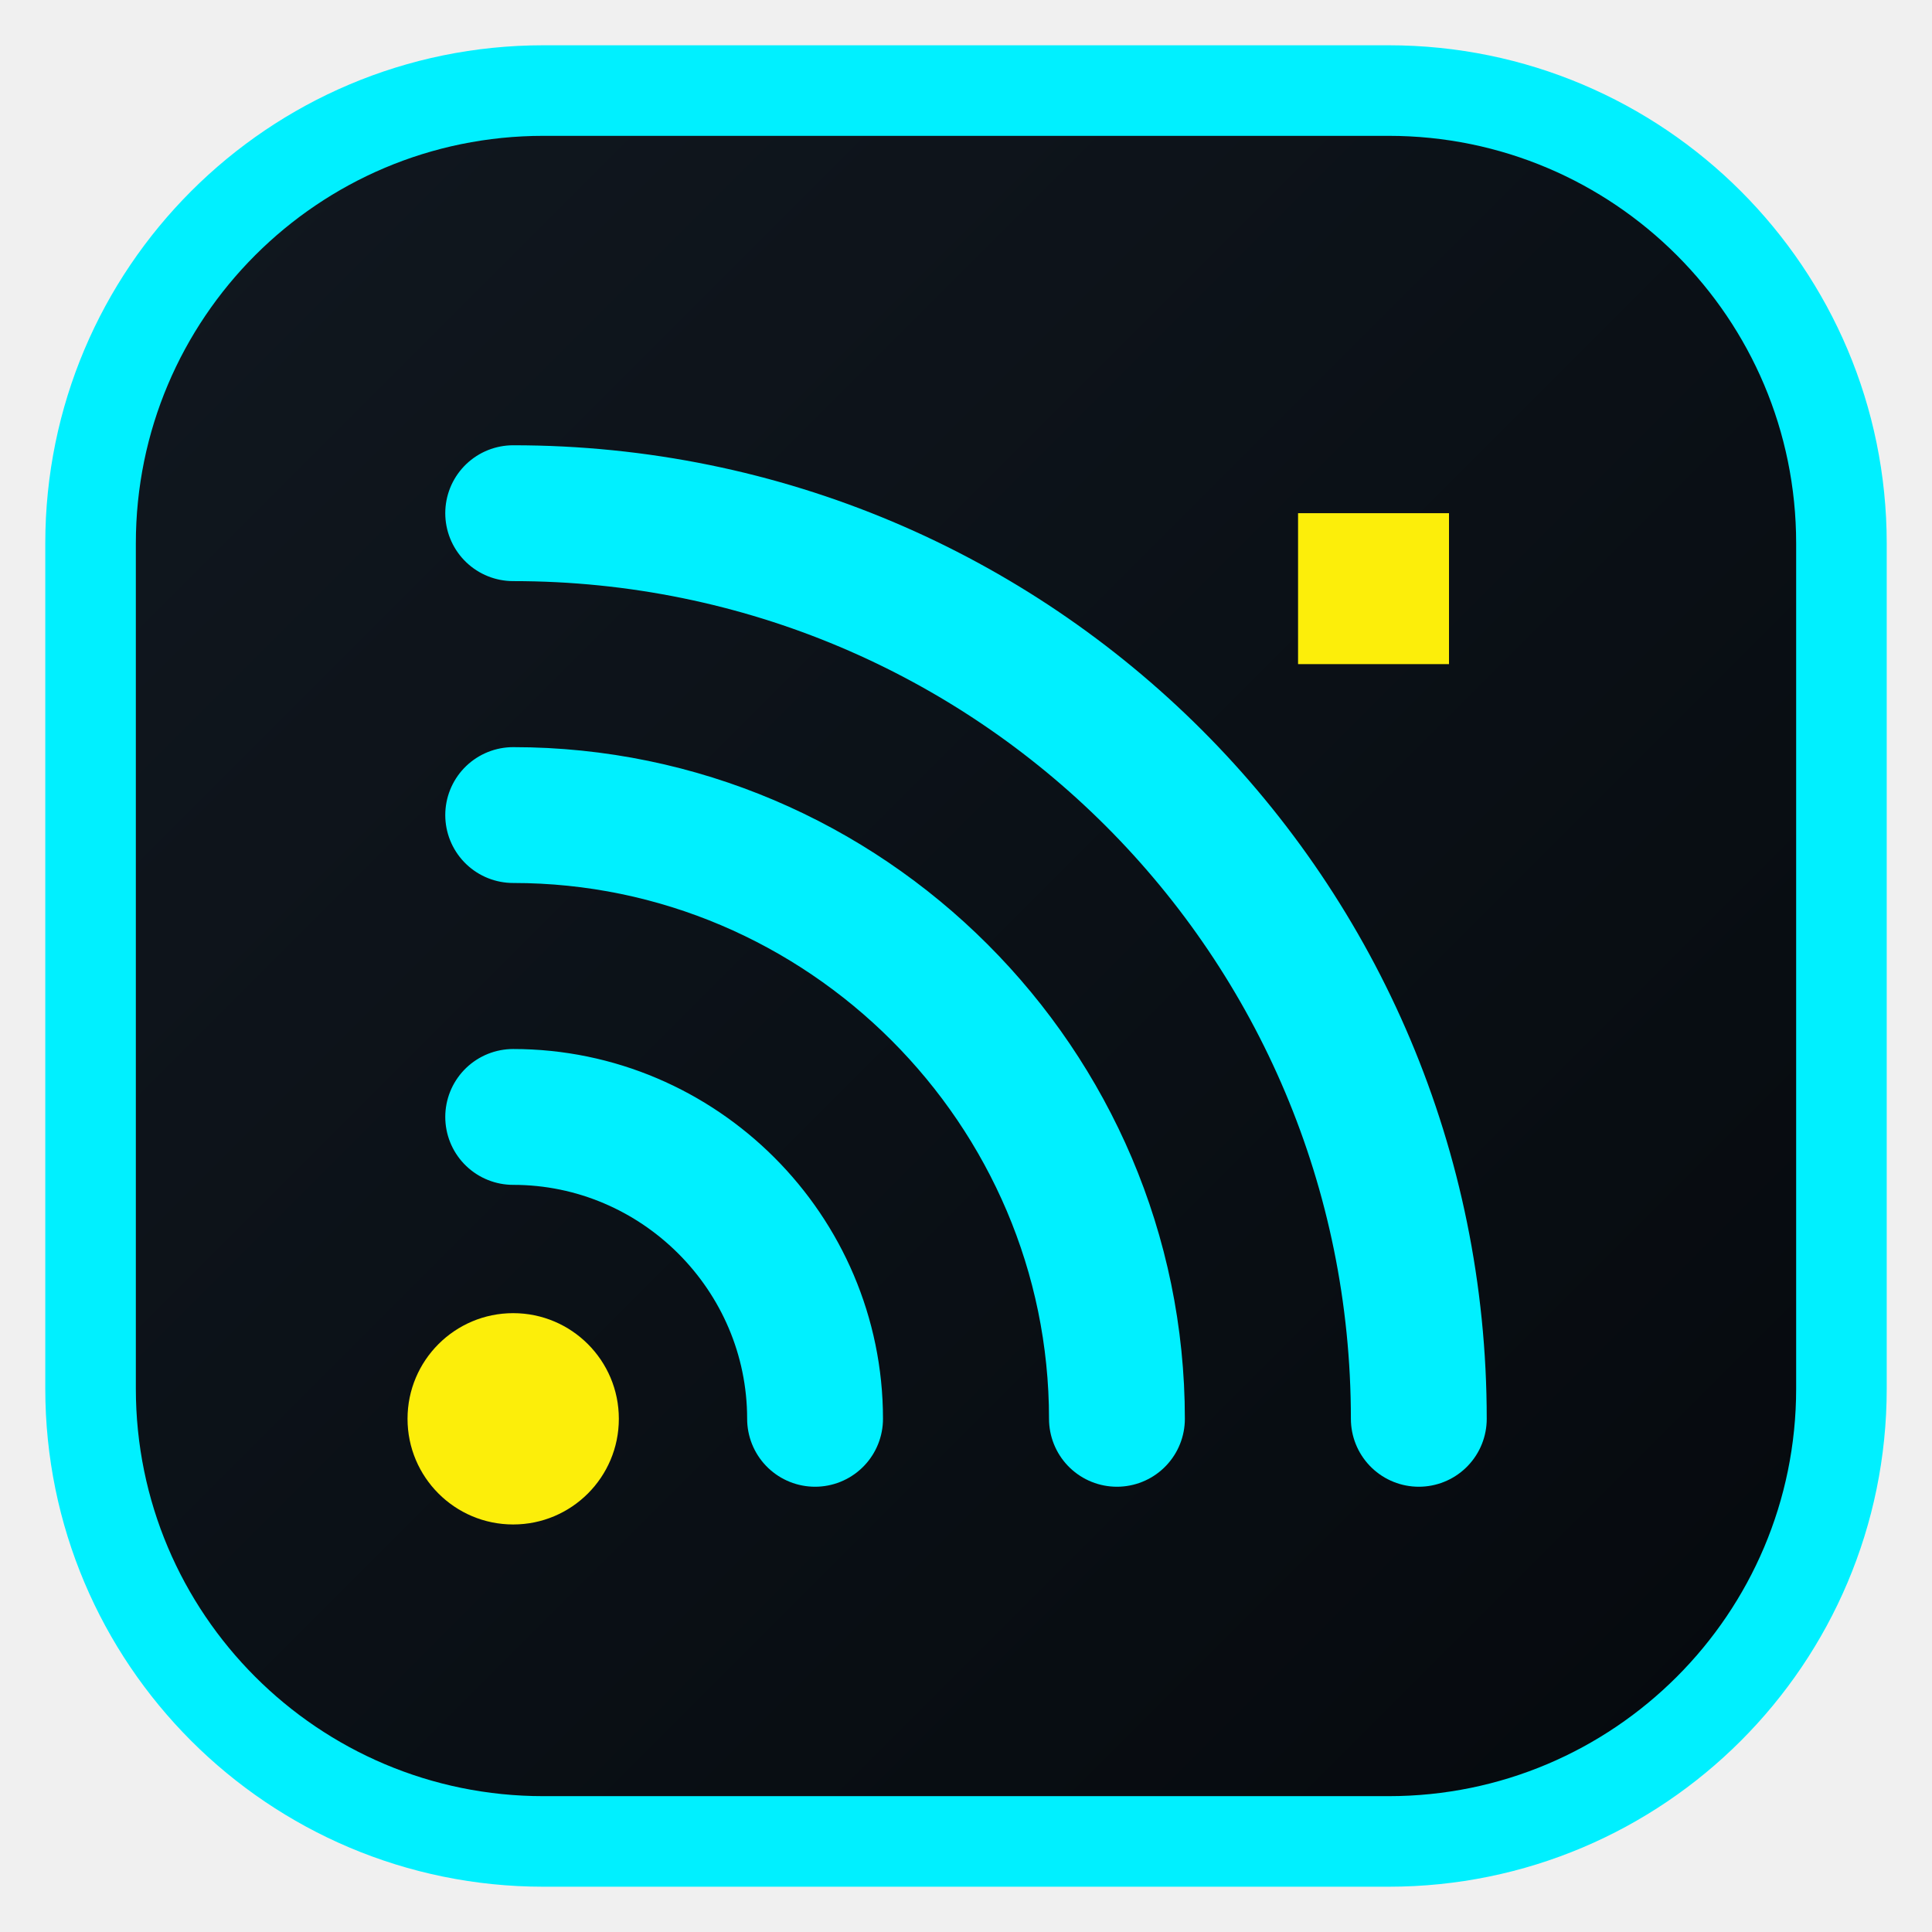
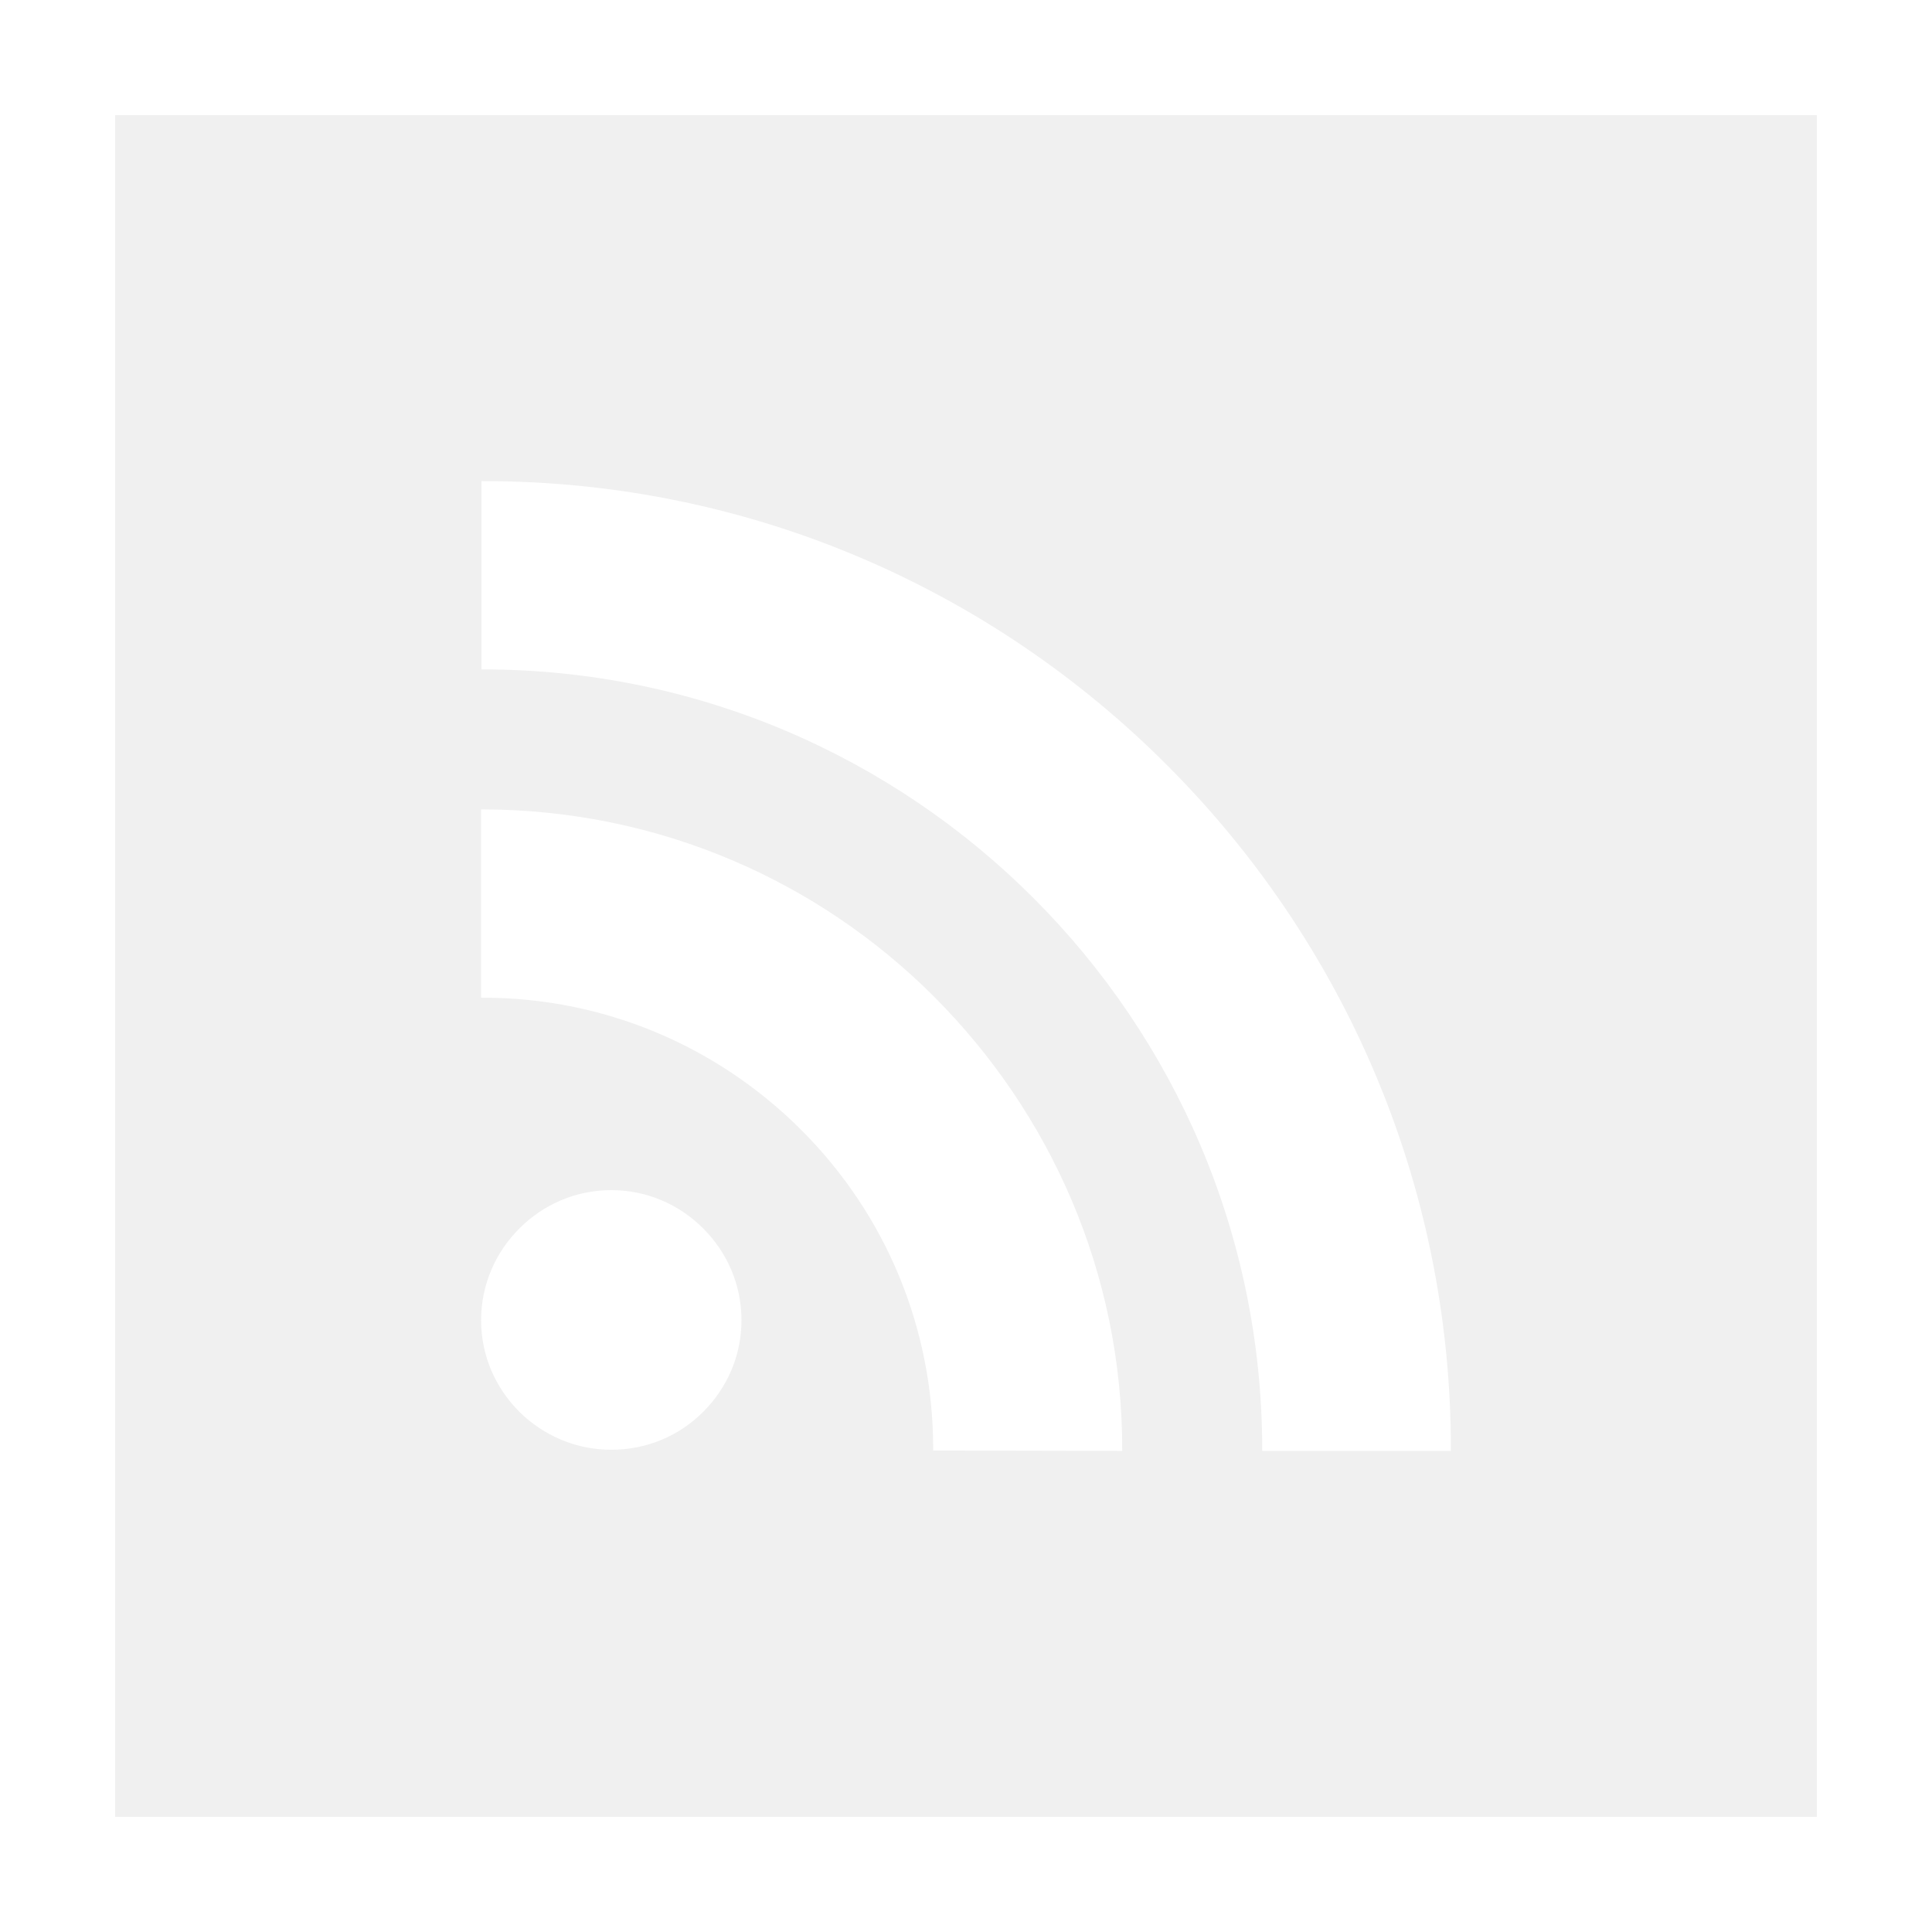
- <svg xmlns="http://www.w3.org/2000/svg" viewBox="0 0 64 64">
-   <defs>
-     <linearGradient id="panel" x1="0" y1="0" x2="1" y2="1">
-       <stop offset="0" stop-color="#111820" />
-       <stop offset="1" stop-color="#05090d" />
-     </linearGradient>
-   </defs>
-   <rect x="3" y="3" width="58" height="58" rx="15" fill="url(#panel)" stroke="#00F0FF" stroke-width="3" />
-   <path d="M17 37c5.5 0 10 4.5 10 10M17 27c11 0 20 9 20 20M17 17c16.6 0 30 13.4 30 30" fill="none" stroke="#00F0FF" stroke-width="4.5" stroke-linecap="round" />
-   <circle cx="17" cy="47" r="3.5" fill="#FCEE0A" />
-   <path d="M43 17h5v5h-5z" fill="#FCEE0A" />
+ <svg xmlns="http://www.w3.org/2000/svg" fill="#ffffff" height="200px" width="200px" version="1.1" id="Layer_1" viewBox="-143 145 512 512" xml:space="preserve" stroke="#ffffff">
+   <g id="SVGRepo_bgCarrier" stroke-width="0" />
+   <g id="SVGRepo_tracerCarrier" stroke-linecap="round" stroke-linejoin="round" />
+   <g id="SVGRepo_iconCarrier">
+     <g>
+       <path d="M-143,145v512h512V145H-143z M339,627h-452V175h452V627z" />
+       <path d="M104.8,528.9L104.8,528.9l49.1,0.1c0-46.6-19-88.7-49.6-119.4C73.8,379,31.6,360.1-15,360v48.9c31.9,0,62.1,12.6,84.7,35.2 C92.3,466.7,104.8,496.9,104.8,528.9z" />
+       <path d="M192,529h49c0-70.6-28.7-134.5-75.1-180.9C119.6,301.7,55.7,273-14.9,273v48.9C99.2,322,191.9,414.9,192,529z" />
+       <path d="M19,528.7c9.4,0,17.8-3.7,24-9.9s10-14.6,10-23.9c0-9.4-3.8-17.8-10-24c-6.2-6.2-14.6-10-24-10s-17.8,3.8-24,10 s-10,14.6-10,24c0,9.3,3.8,17.7,10,23.9C1.2,524.9,9.6,528.7,19,528.7z" />
+     </g>
+   </g>
</svg>
